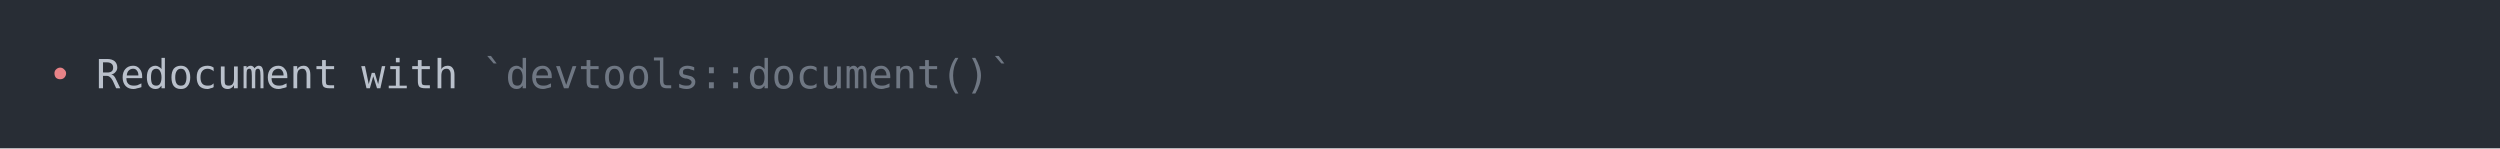
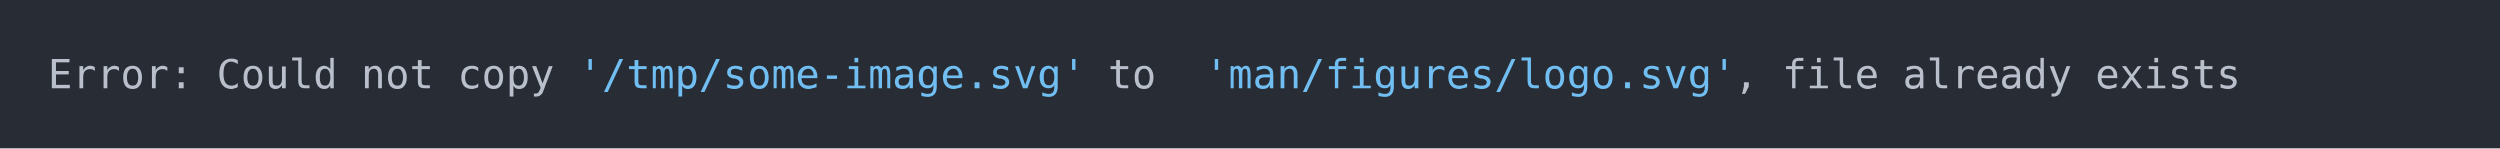
<svg xmlns="http://www.w3.org/2000/svg" xmlns:xlink="http://www.w3.org/1999/xlink" width="1040" height="61.71">
  <rect width="1040" height="61.71" rx="0" ry="0" class="a" />
  <svg height="21.71" viewBox="0 0 100 2.171" width="1000" x="20" y="20">
-     <style>.a{fill:rgb(40,45,53)}.b{font-family:'Fira Code',Monaco,Consolas,Menlo,'Bitstream Vera Sans Mono','Powerline Symbols',monospace}.c{fill:transparent}.d{fill:rgb(232,131,136);white-space:pre}.e{fill:rgb(185,192,203);white-space:pre}.f{fill:rgb(111,119,131);white-space:pre}</style>
+     <style>.a{fill:rgb(40,45,53)}.b{font-family:'Fira Code',Monaco,Consolas,Menlo,'Bitstream Vera Sans Mono','Powerline Symbols',monospace}.c{fill:transparent}.d{fill:rgb(185,192,203);white-space:pre}.e{fill:rgb(113,190,242);white-space:pre}</style>
    <g font-family="'Fira Code',Monaco,Consolas,Menlo,'Bitstream Vera Sans Mono','Powerline Symbols',monospace" font-size="1.67" class="b">
      <defs>
        <symbol id="a">
          <rect height="2" width="100" x="0" y="0" class="c" />
        </symbol>
      </defs>
      <rect height="2.171" width="100" class="a" />
      <svg x="0" y="0" width="100">
        <svg x="0">
          <use xlink:href="#a" />
-           <text x="0" y="1.67" class="d">•</text>
-           <text x="2.004" y="1.67" class="e">Redocument</text>
-           <text x="13.026" y="1.67" class="e">with</text>
-           <text x="18.036" y="1.67" class="f">`devtools::document()`</text>
+           <text x="0" y="1.67" class="d">Error:</text>
+           <text x="7.014" y="1.67" class="d">Could</text>
+           <text x="13.026" y="1.67" class="d">not</text>
+           <text x="17.034" y="1.67" class="d">copy</text>
+           <text x="22.044" y="1.67" class="e">'/tmp/some-image.svg'</text>
+           <text x="44.088" y="1.67" class="d">to</text>
+           <text x="48.096" y="1.67" class="e">'man/figures/logo.svg'</text>
+           <text x="70.14" y="1.67" class="d">,</text>
+           <text x="72.144" y="1.67" class="d">file</text>
+           <text x="77.154" y="1.67" class="d">already</text>
+           <text x="85.17" y="1.67" class="d">exists</text>
        </svg>
      </svg>
    </g>
  </svg>
</svg>
